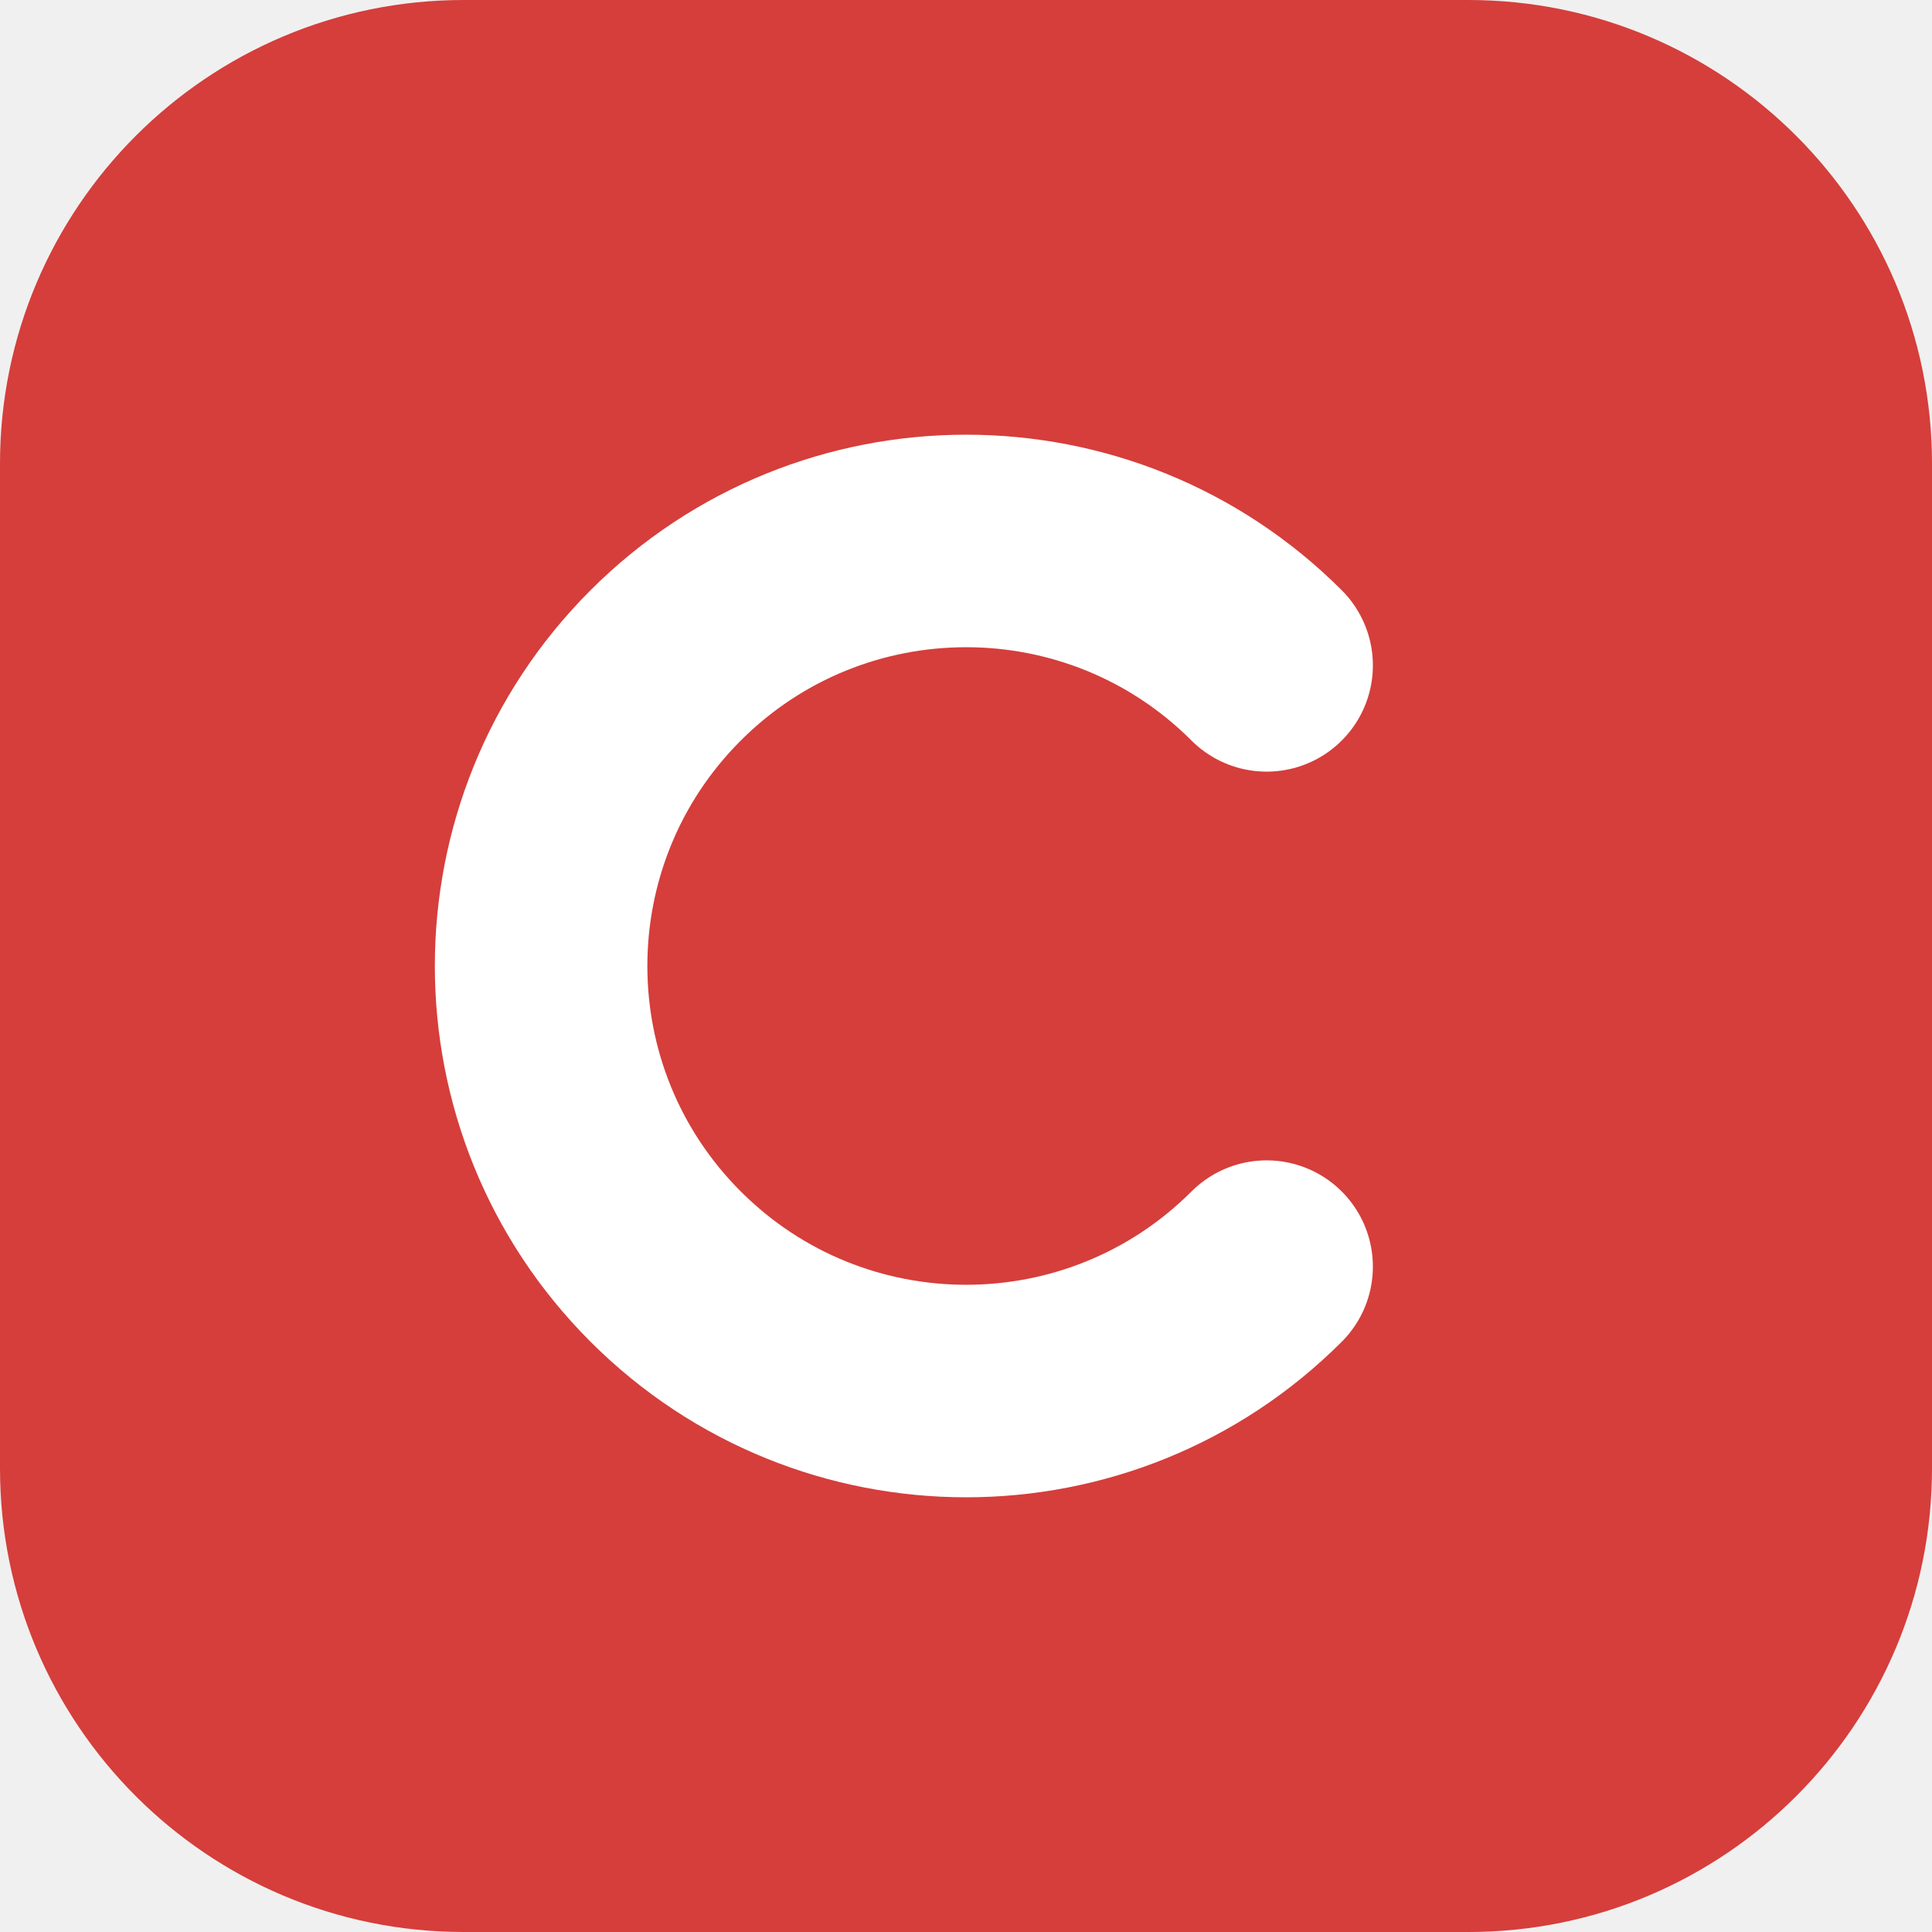
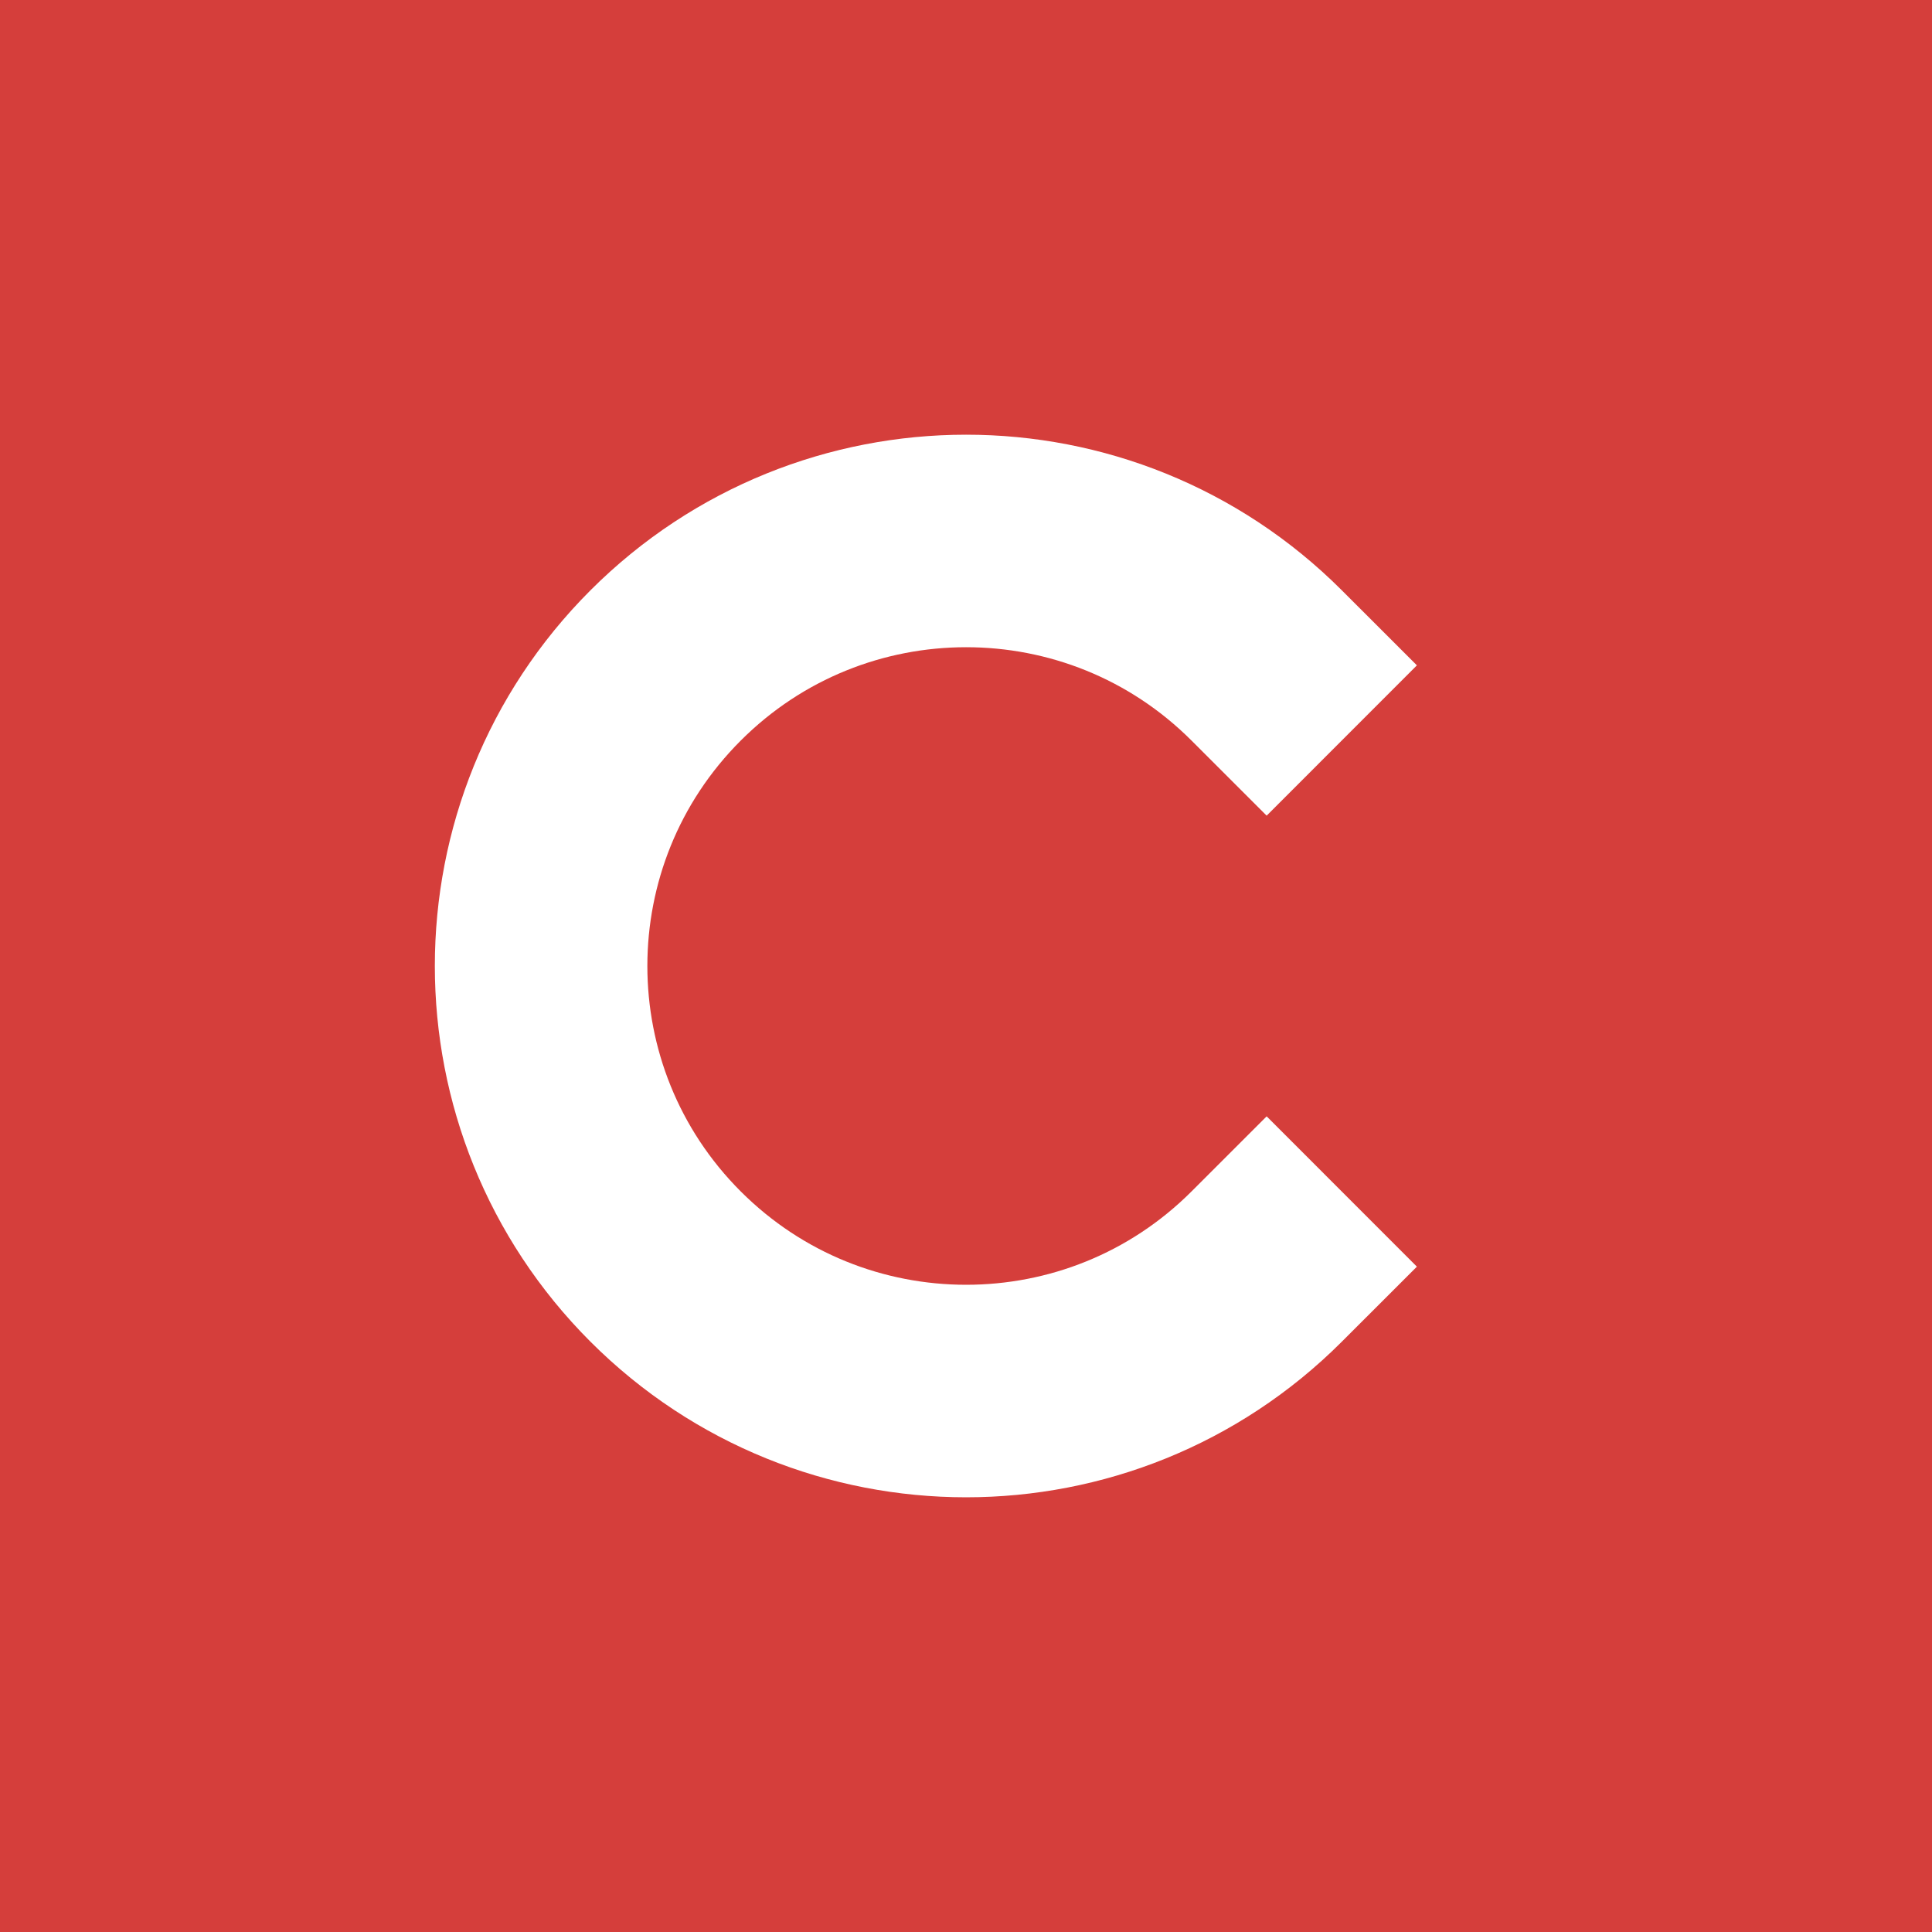
<svg xmlns="http://www.w3.org/2000/svg" viewBox="0 0 100 100" role="img" aria-label="CyberNeel">
-   <rect width="100" height="100" rx="24" fill="#d53e3b" />
-   <path d="M65.56 34.44 A22 22 0 1 0 65.56 65.56" fill="none" stroke="#fff" stroke-width="11" stroke-linecap="round" />
+   <rect width="100" height="100" fill="#d53e3b" />
+   <path d="M65.56 34.44 A22 22 0 1 0 65.56 65.56" fill="none" stroke="#fff" stroke-width="11" stroke-linecap="square" />
</svg>
